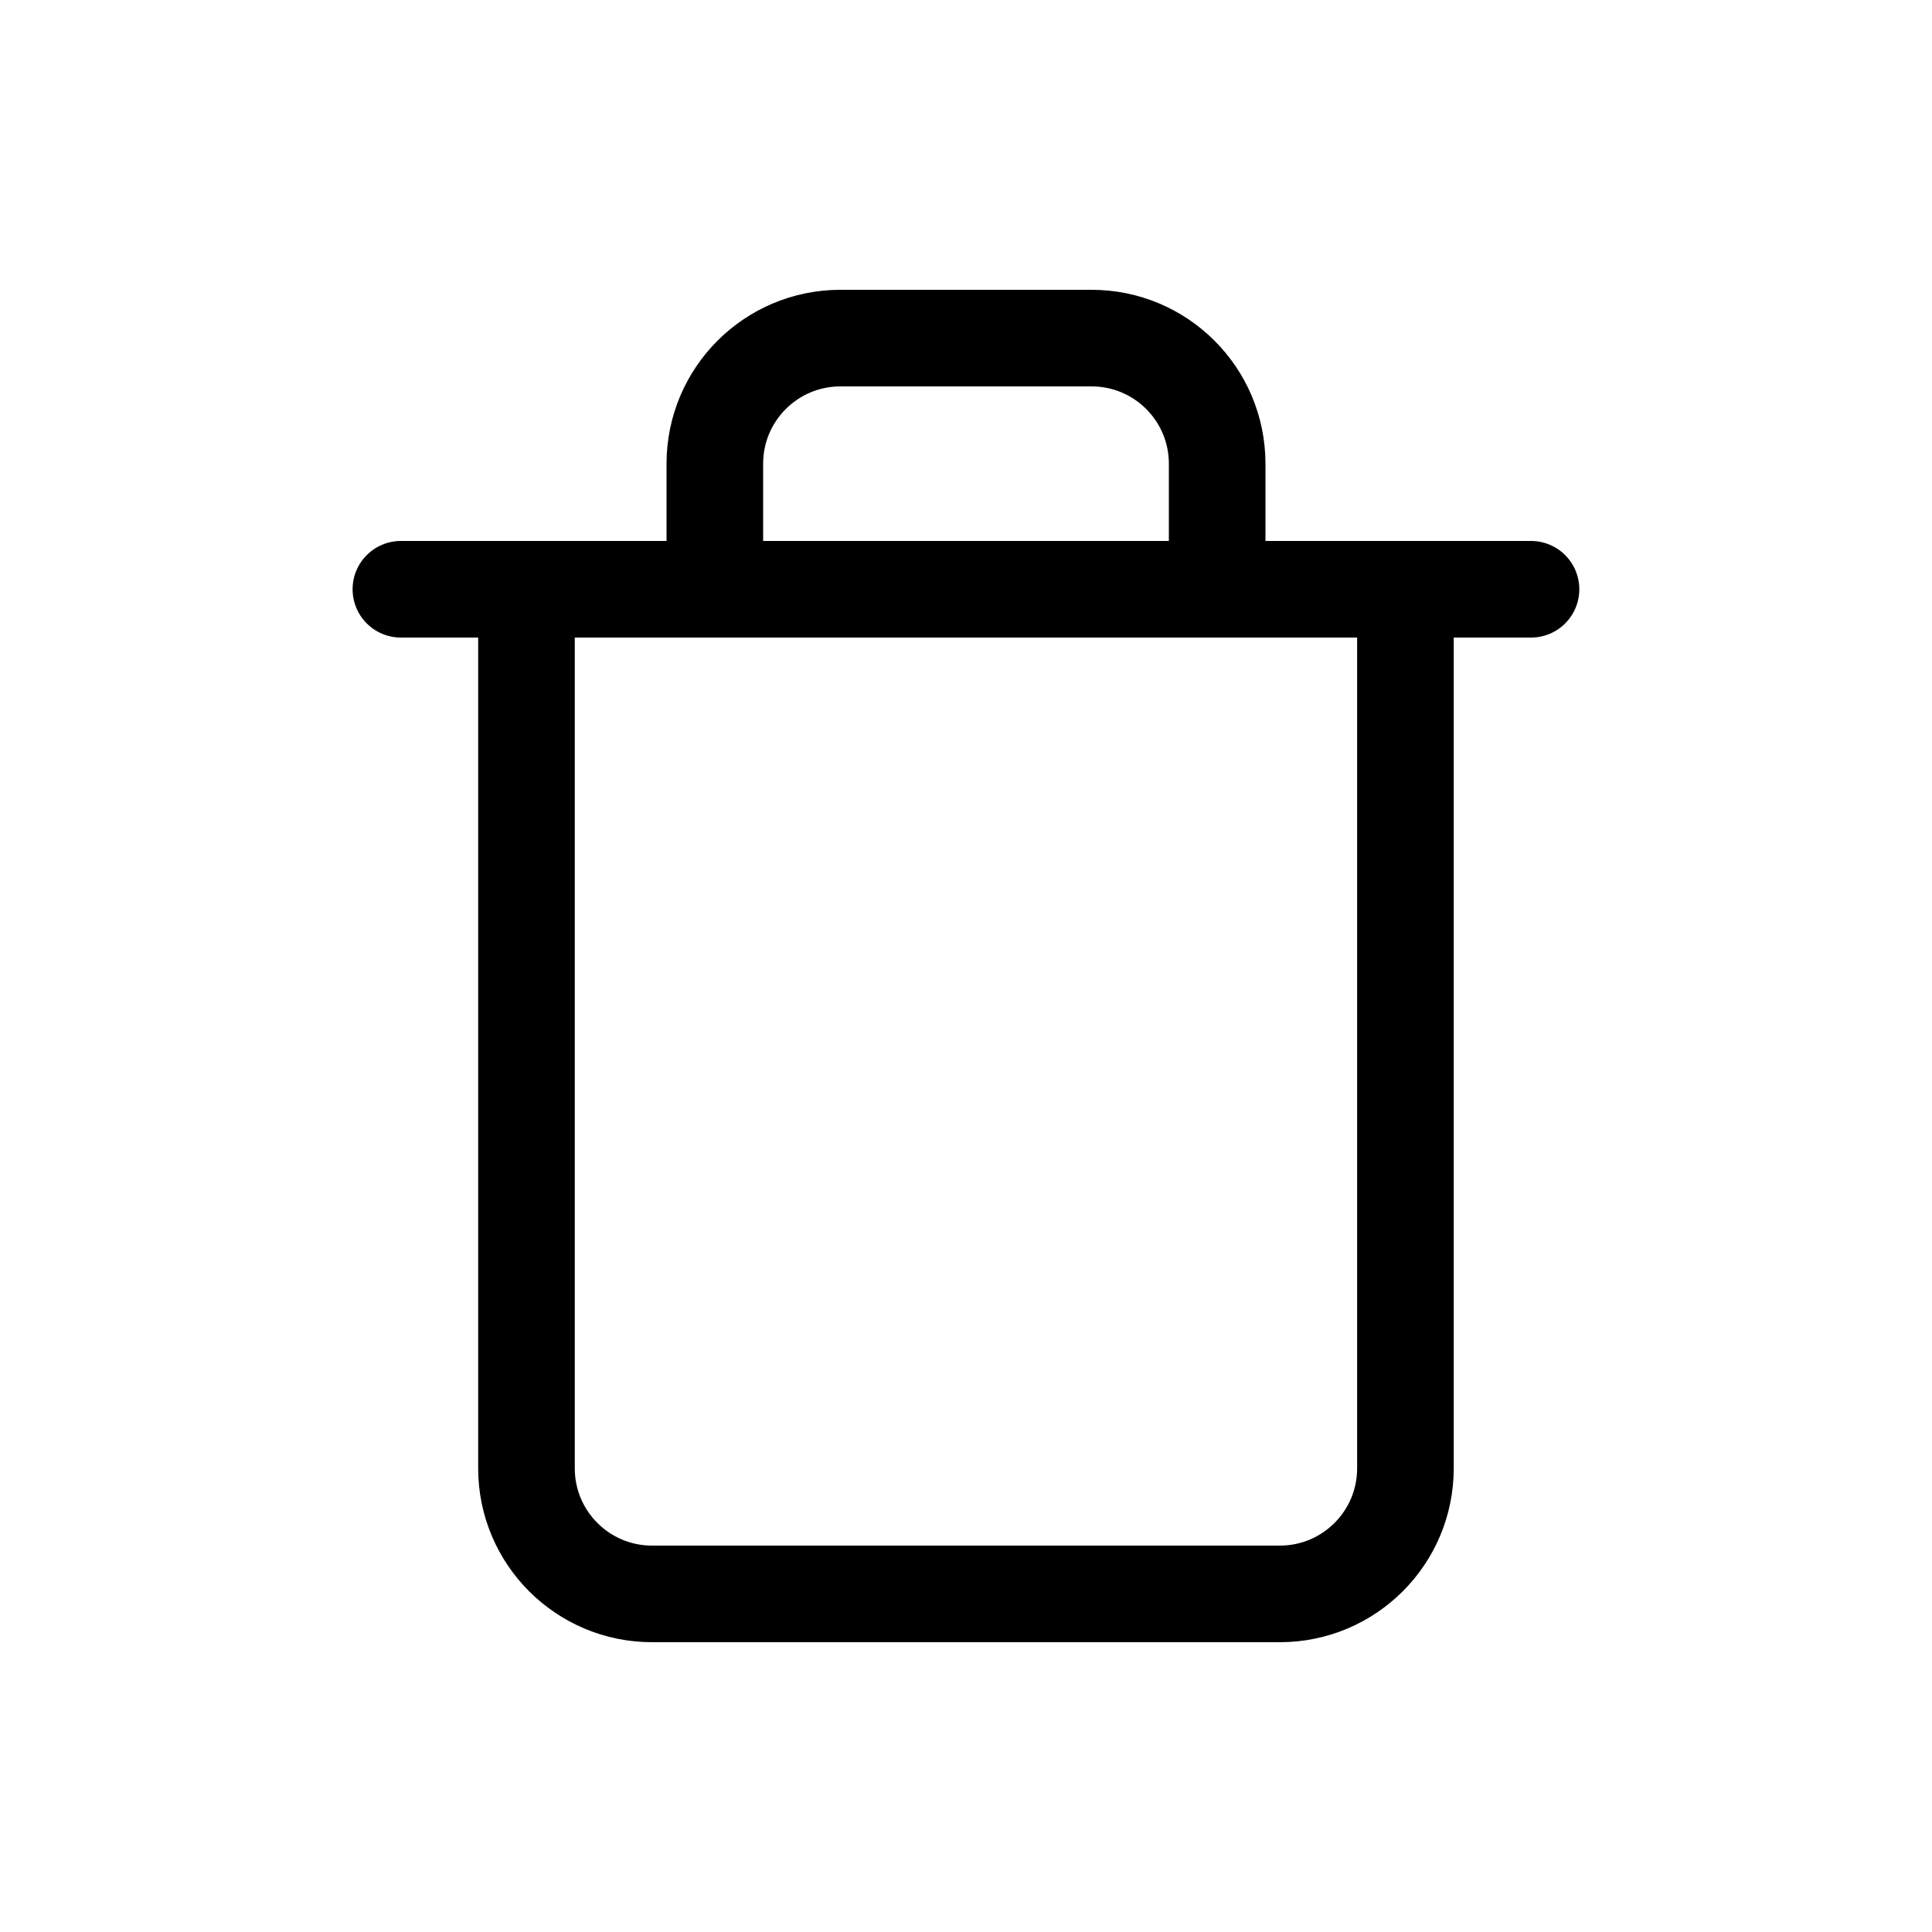
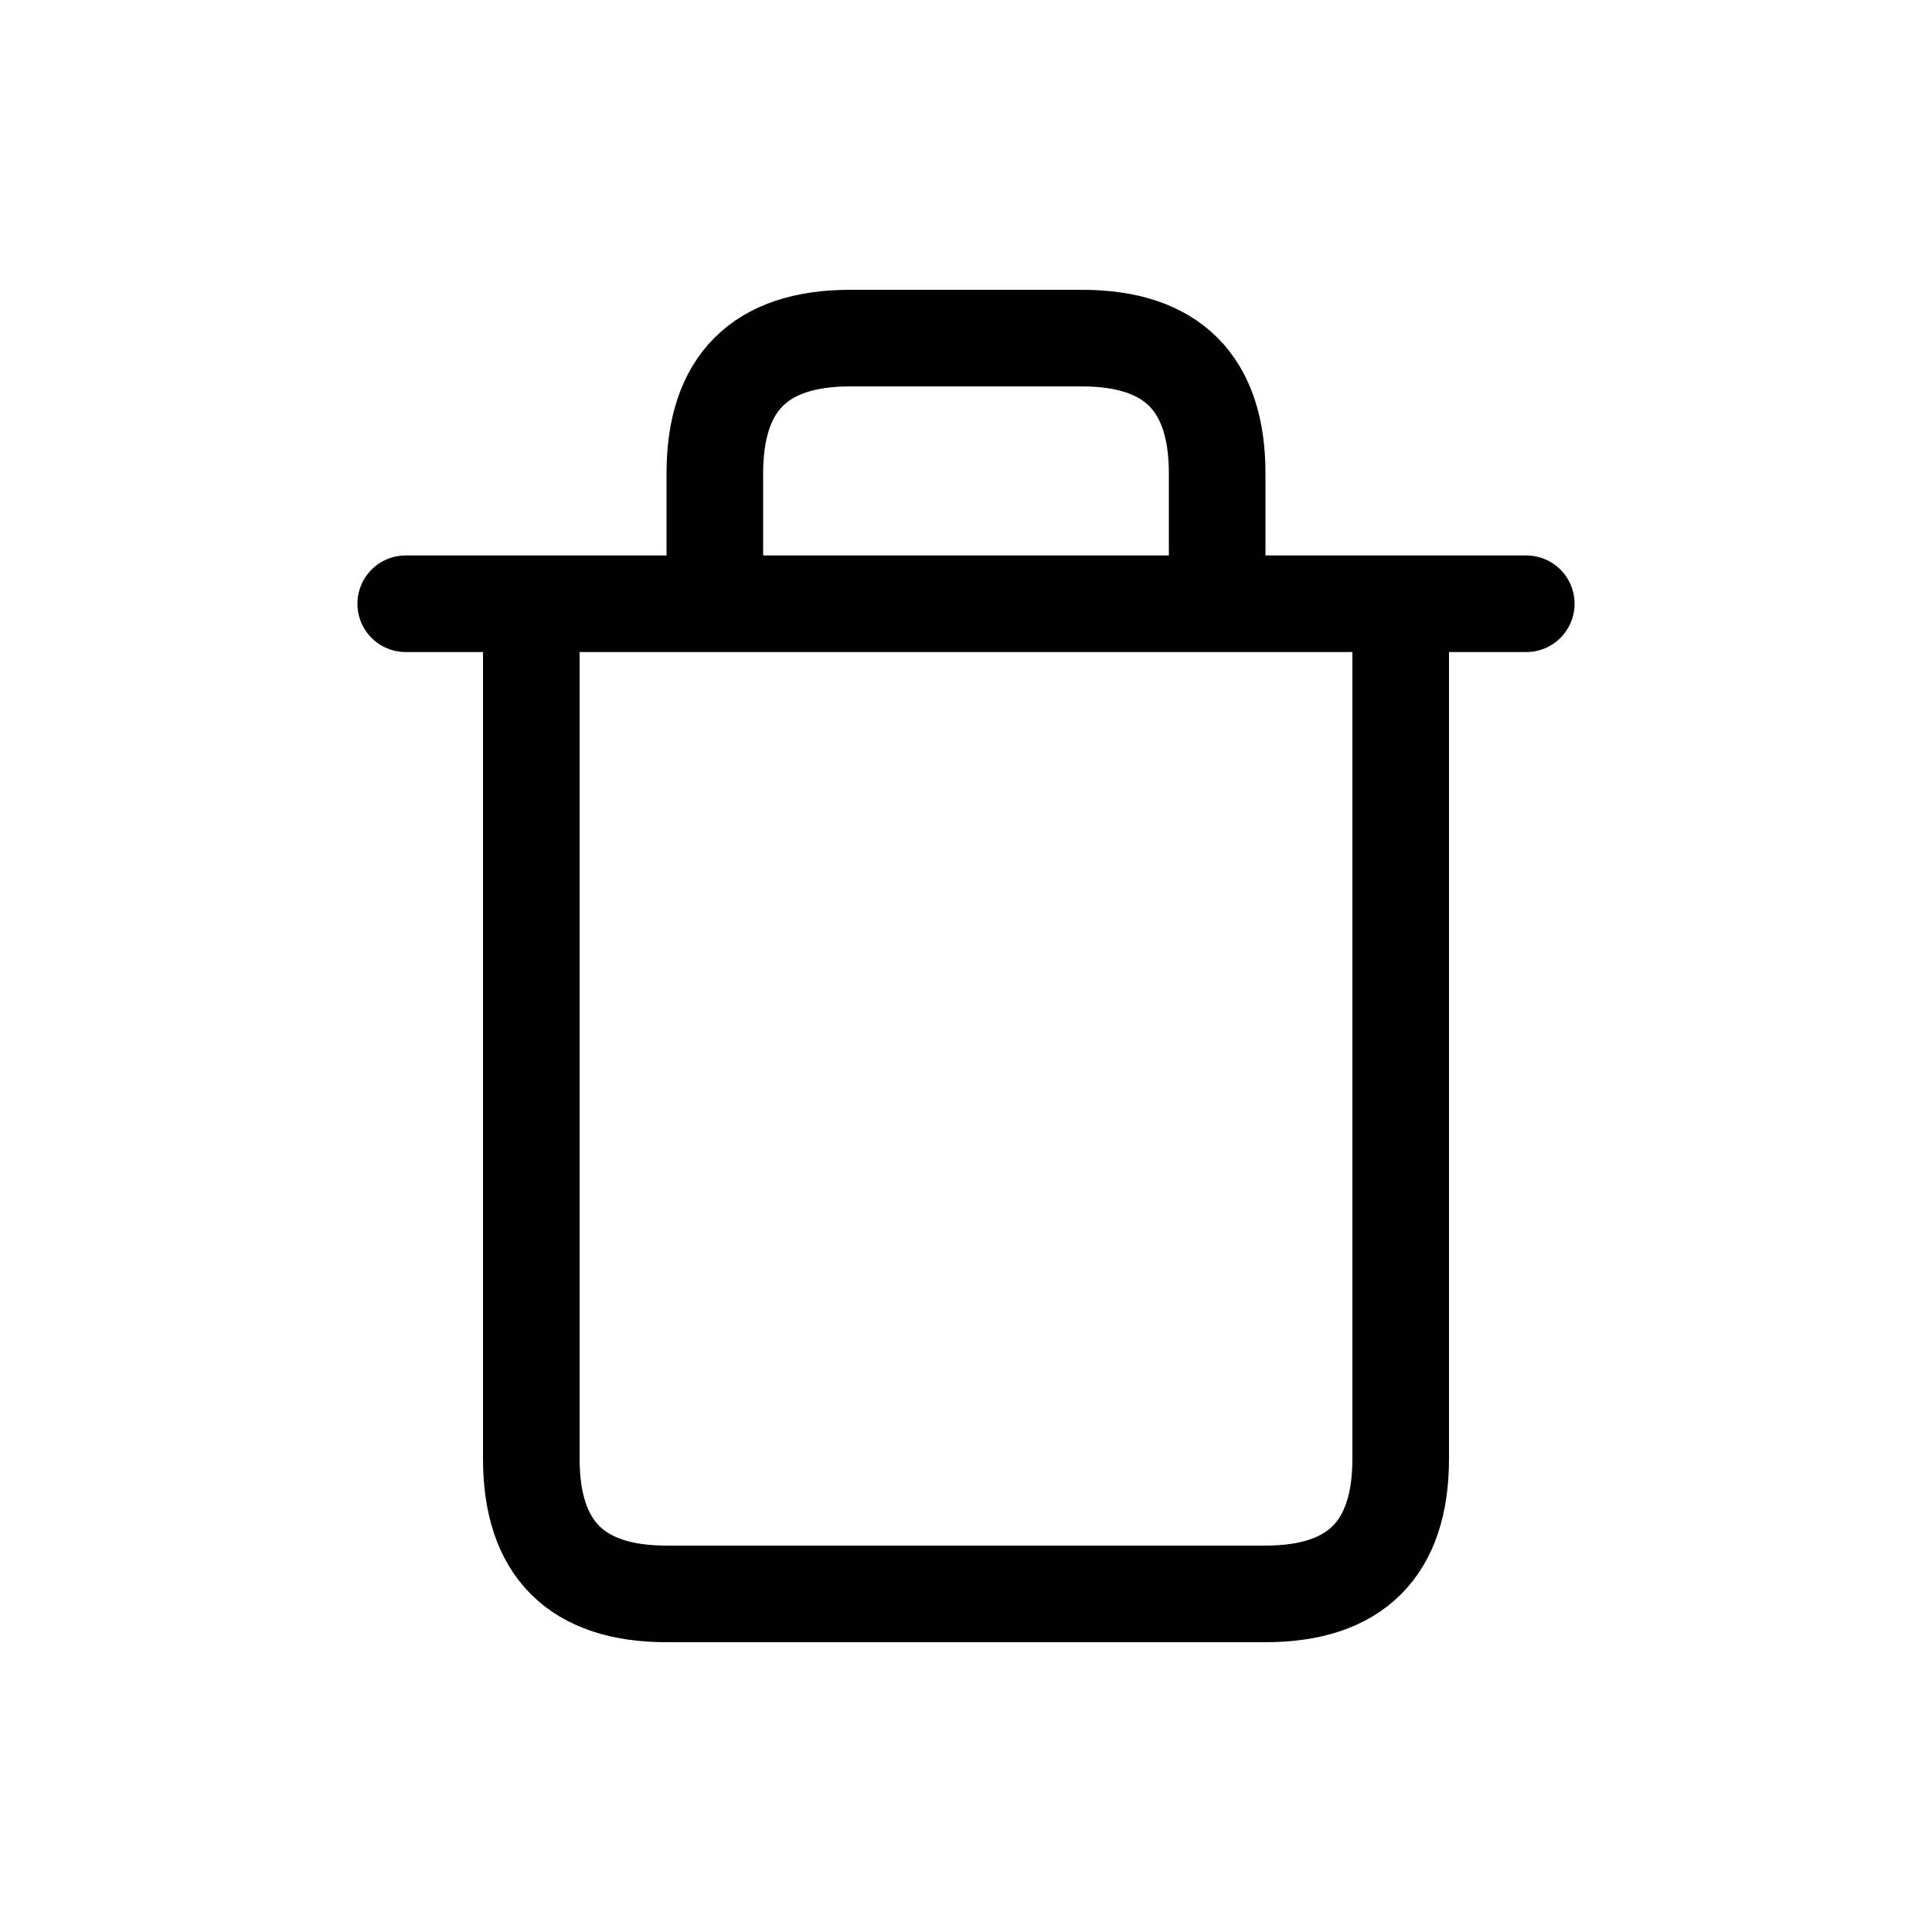
- <svg xmlns="http://www.w3.org/2000/svg" width="20" height="20" viewBox="0 0 20 20" fill="none" stroke="currentColor" stroke-width="1" stroke-linecap="round" stroke-linejoin="round" class="lucide lucide-trash-icon lucide-trash">
-   <path d="M 14.549 6.1 v 9.1 a 1.3 1.3 0 0 1 -1.3 1.3 H 6.75 a 1.3 1.3 0 0 1 -1.3 -1.3 V 6.1" />
-   <path d="M 4.15 6.1 h 11.699" />
-   <path d="M 7.4 6.1 V 4.8 a 1.3 1.3 0 0 1 1.3 -1.3 h 2.6 a 1.3 1.3 0 0 1 1.3 1.3 v 1.3" />
+ <svg xmlns="http://www.w3.org/2000/svg" width="20" height="20" viewBox="0 0 20 20" fill="none" stroke="currentColor" stroke-width="1" stroke-linecap="round" stroke-linejoin="round">
+   <path d="M5.5 6.25V15.1Q5.5 16.5 6.9 16.5H13.1Q14.5 16.5 14.5 15.1V6.25 M4.2 6.25H15.8 M7.4 6.25V4.9Q7.4 3.5 8.8 3.5H11.2Q12.6 3.5 12.6 4.9V6.25" />
</svg>
